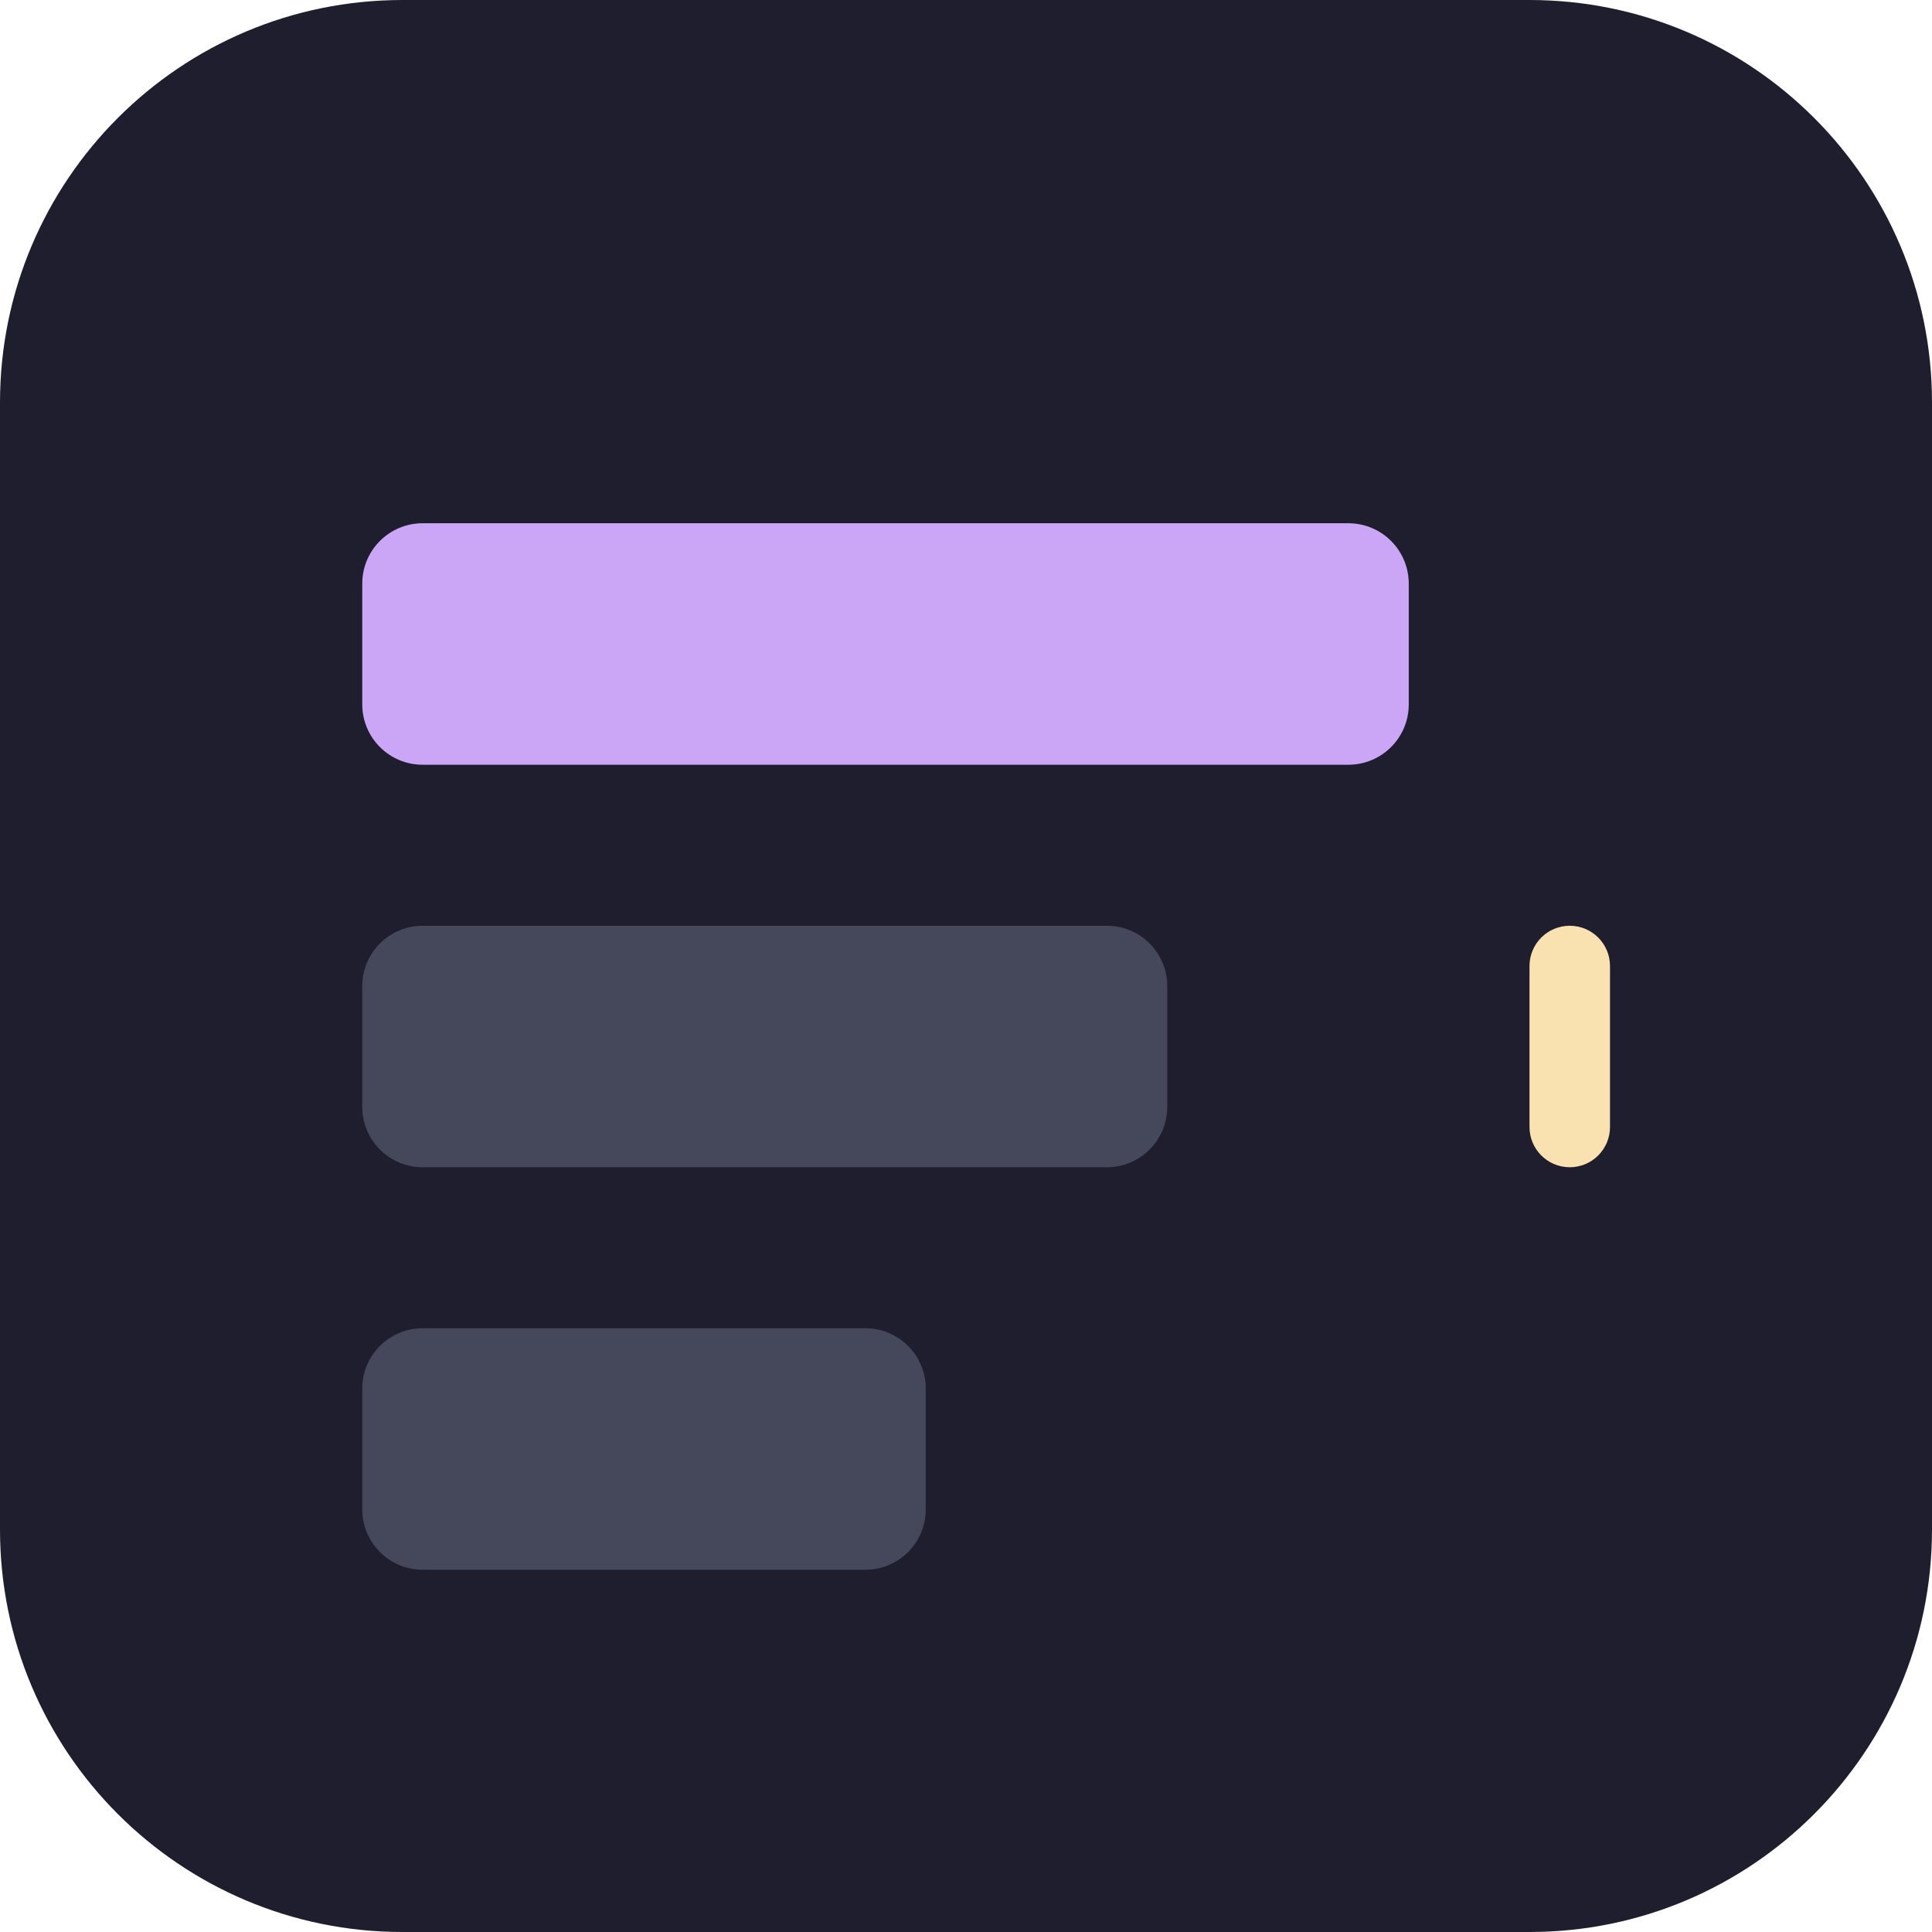
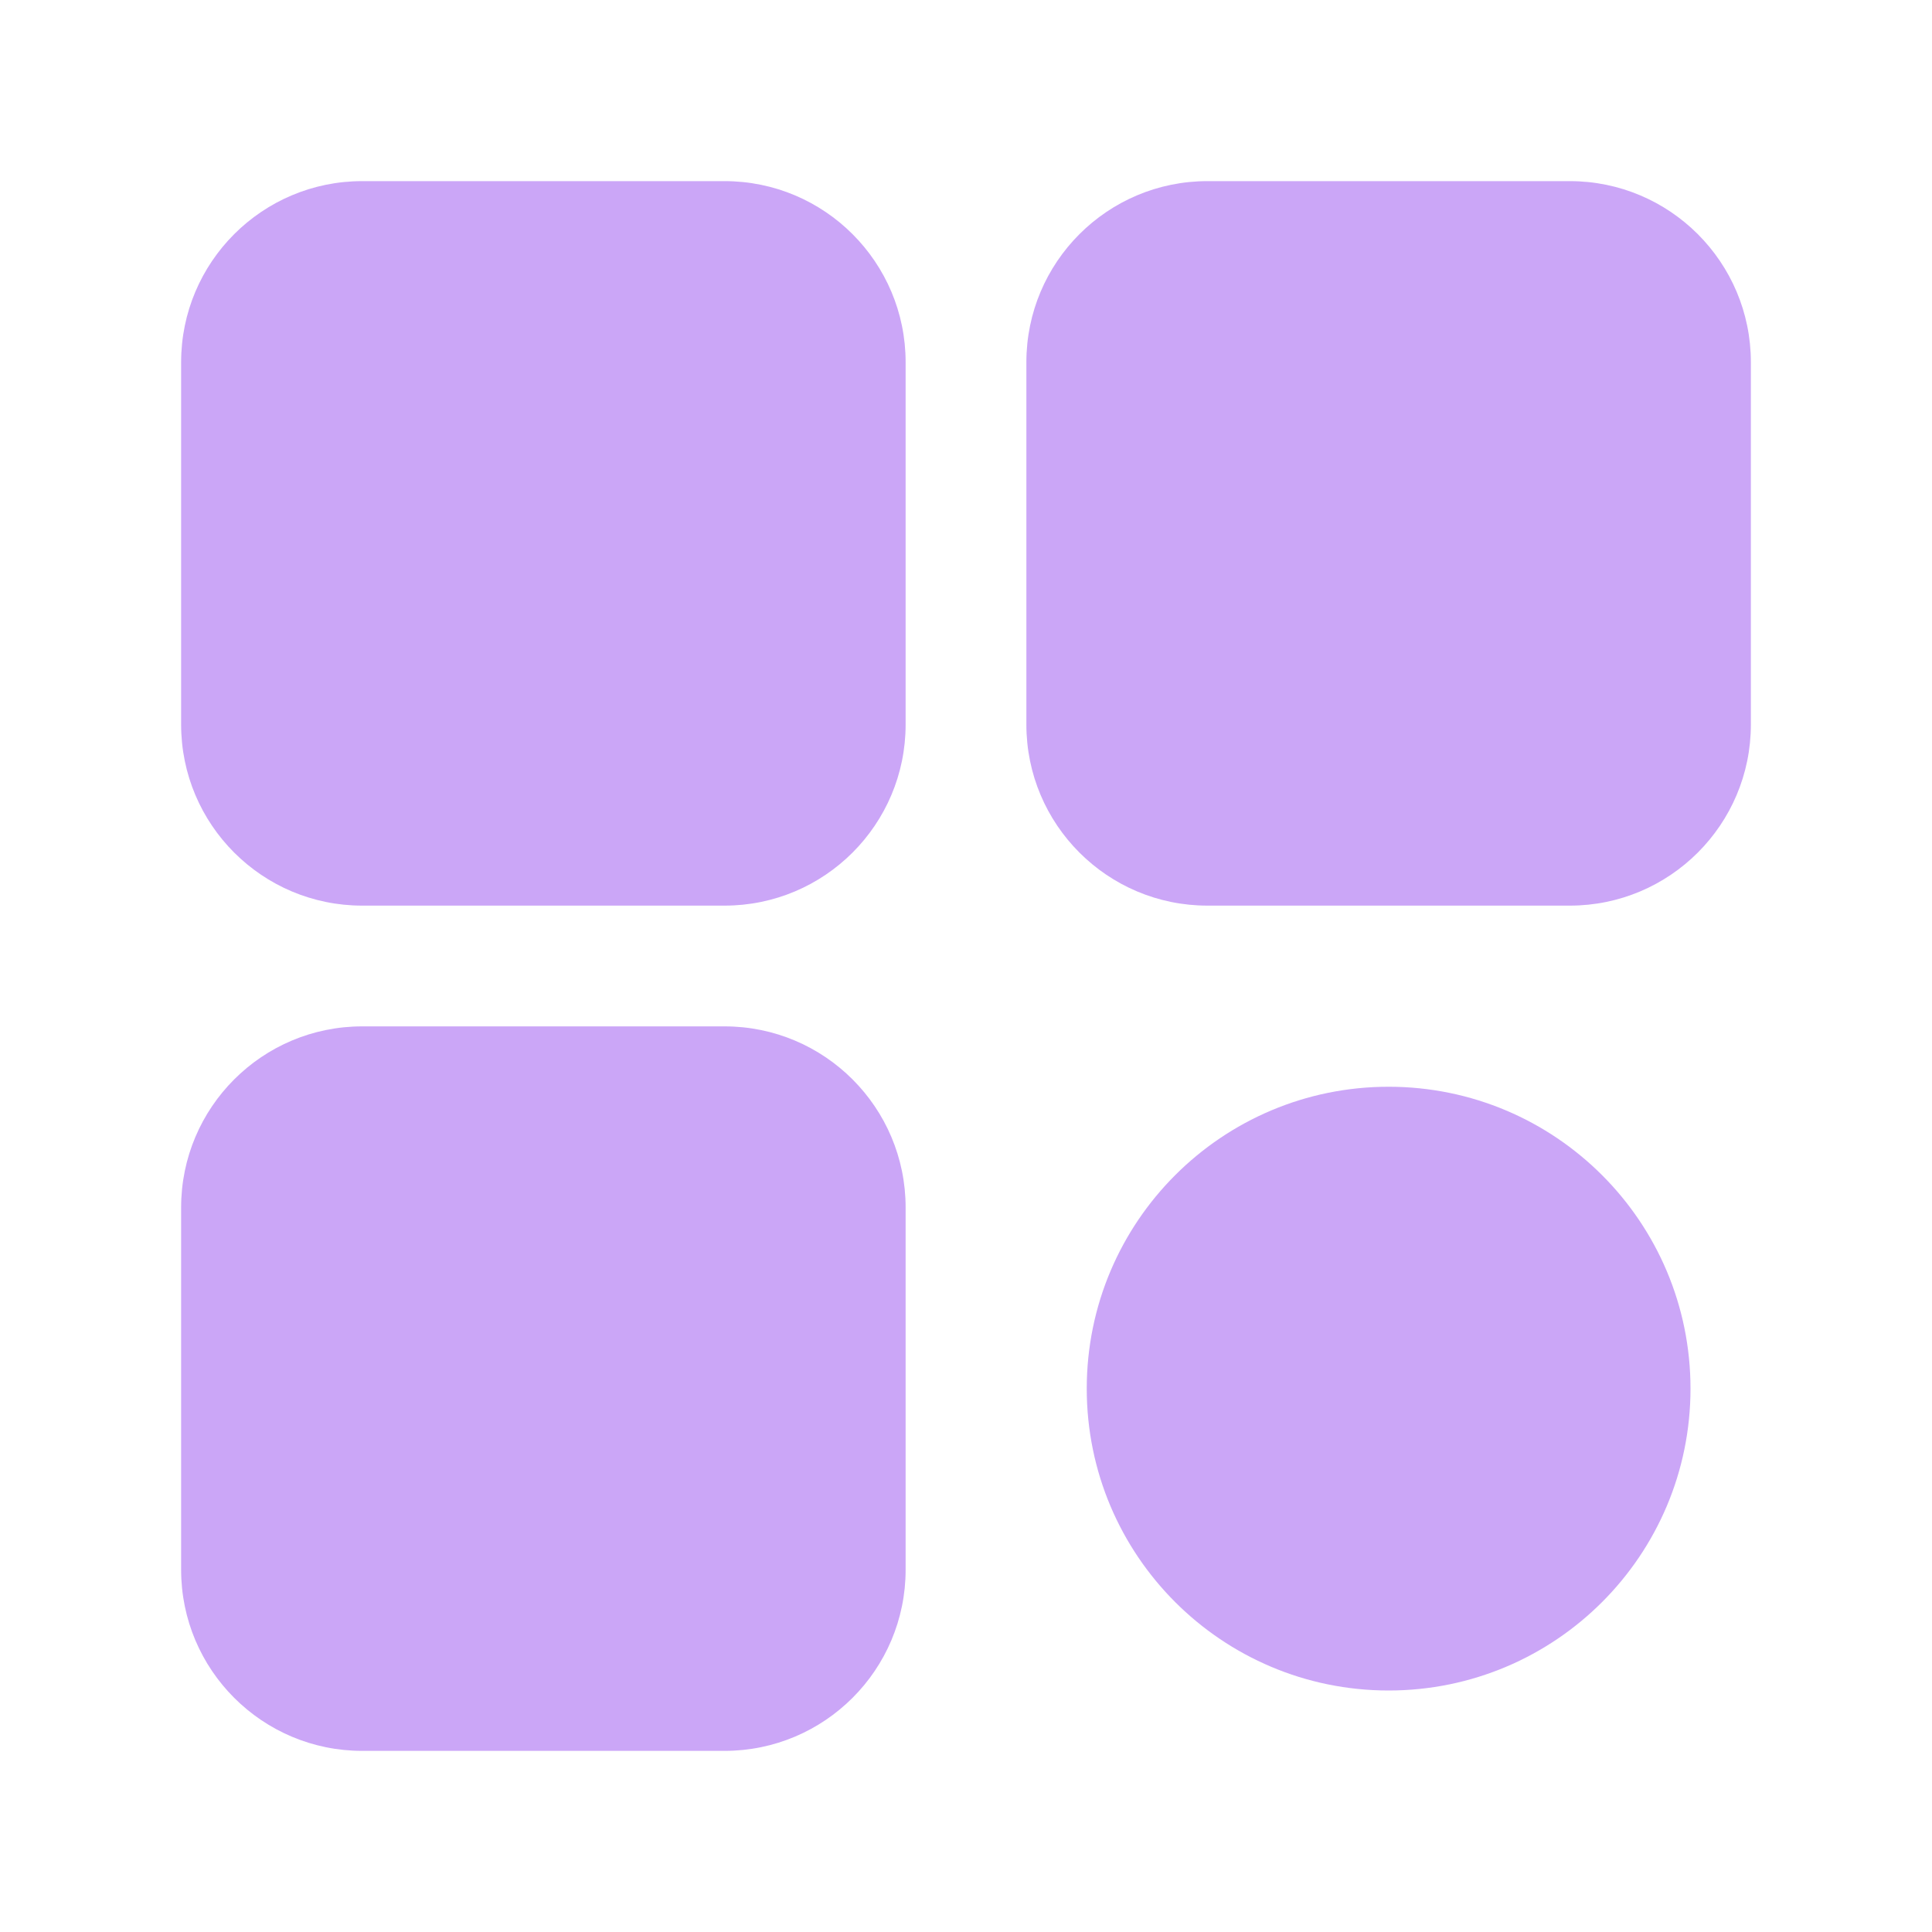
- <svg xmlns="http://www.w3.org/2000/svg" viewBox="0 0 48 48" fill="none" aria-label="claude-picker mark">
-   <rect width="48" height="48" rx="10" fill="#1E1E2E" />
-   <rect x="9" y="13" width="26" height="6" rx="1.5" fill="#CBA6F7" />
-   <rect x="9" y="23" width="20" height="6" rx="1.5" fill="#45475A" />
-   <rect x="9" y="33" width="14" height="6" rx="1.5" fill="#45475A" />
-   <rect x="38" y="23" width="2" height="6" rx="1" fill="#F9E2AF" />
+ <svg xmlns="http://www.w3.org/2000/svg" viewBox="0 0 64 64" fill="#CBA6F7">
+   <rect x="6" y="6" width="24" height="24" rx="6" ry="6" />
+   <rect x="34" y="6" width="24" height="24" rx="6" ry="6" />
+   <rect x="6" y="34" width="24" height="24" rx="6" ry="6" />
+   <circle cx="46" cy="46" r="10" />
</svg>
